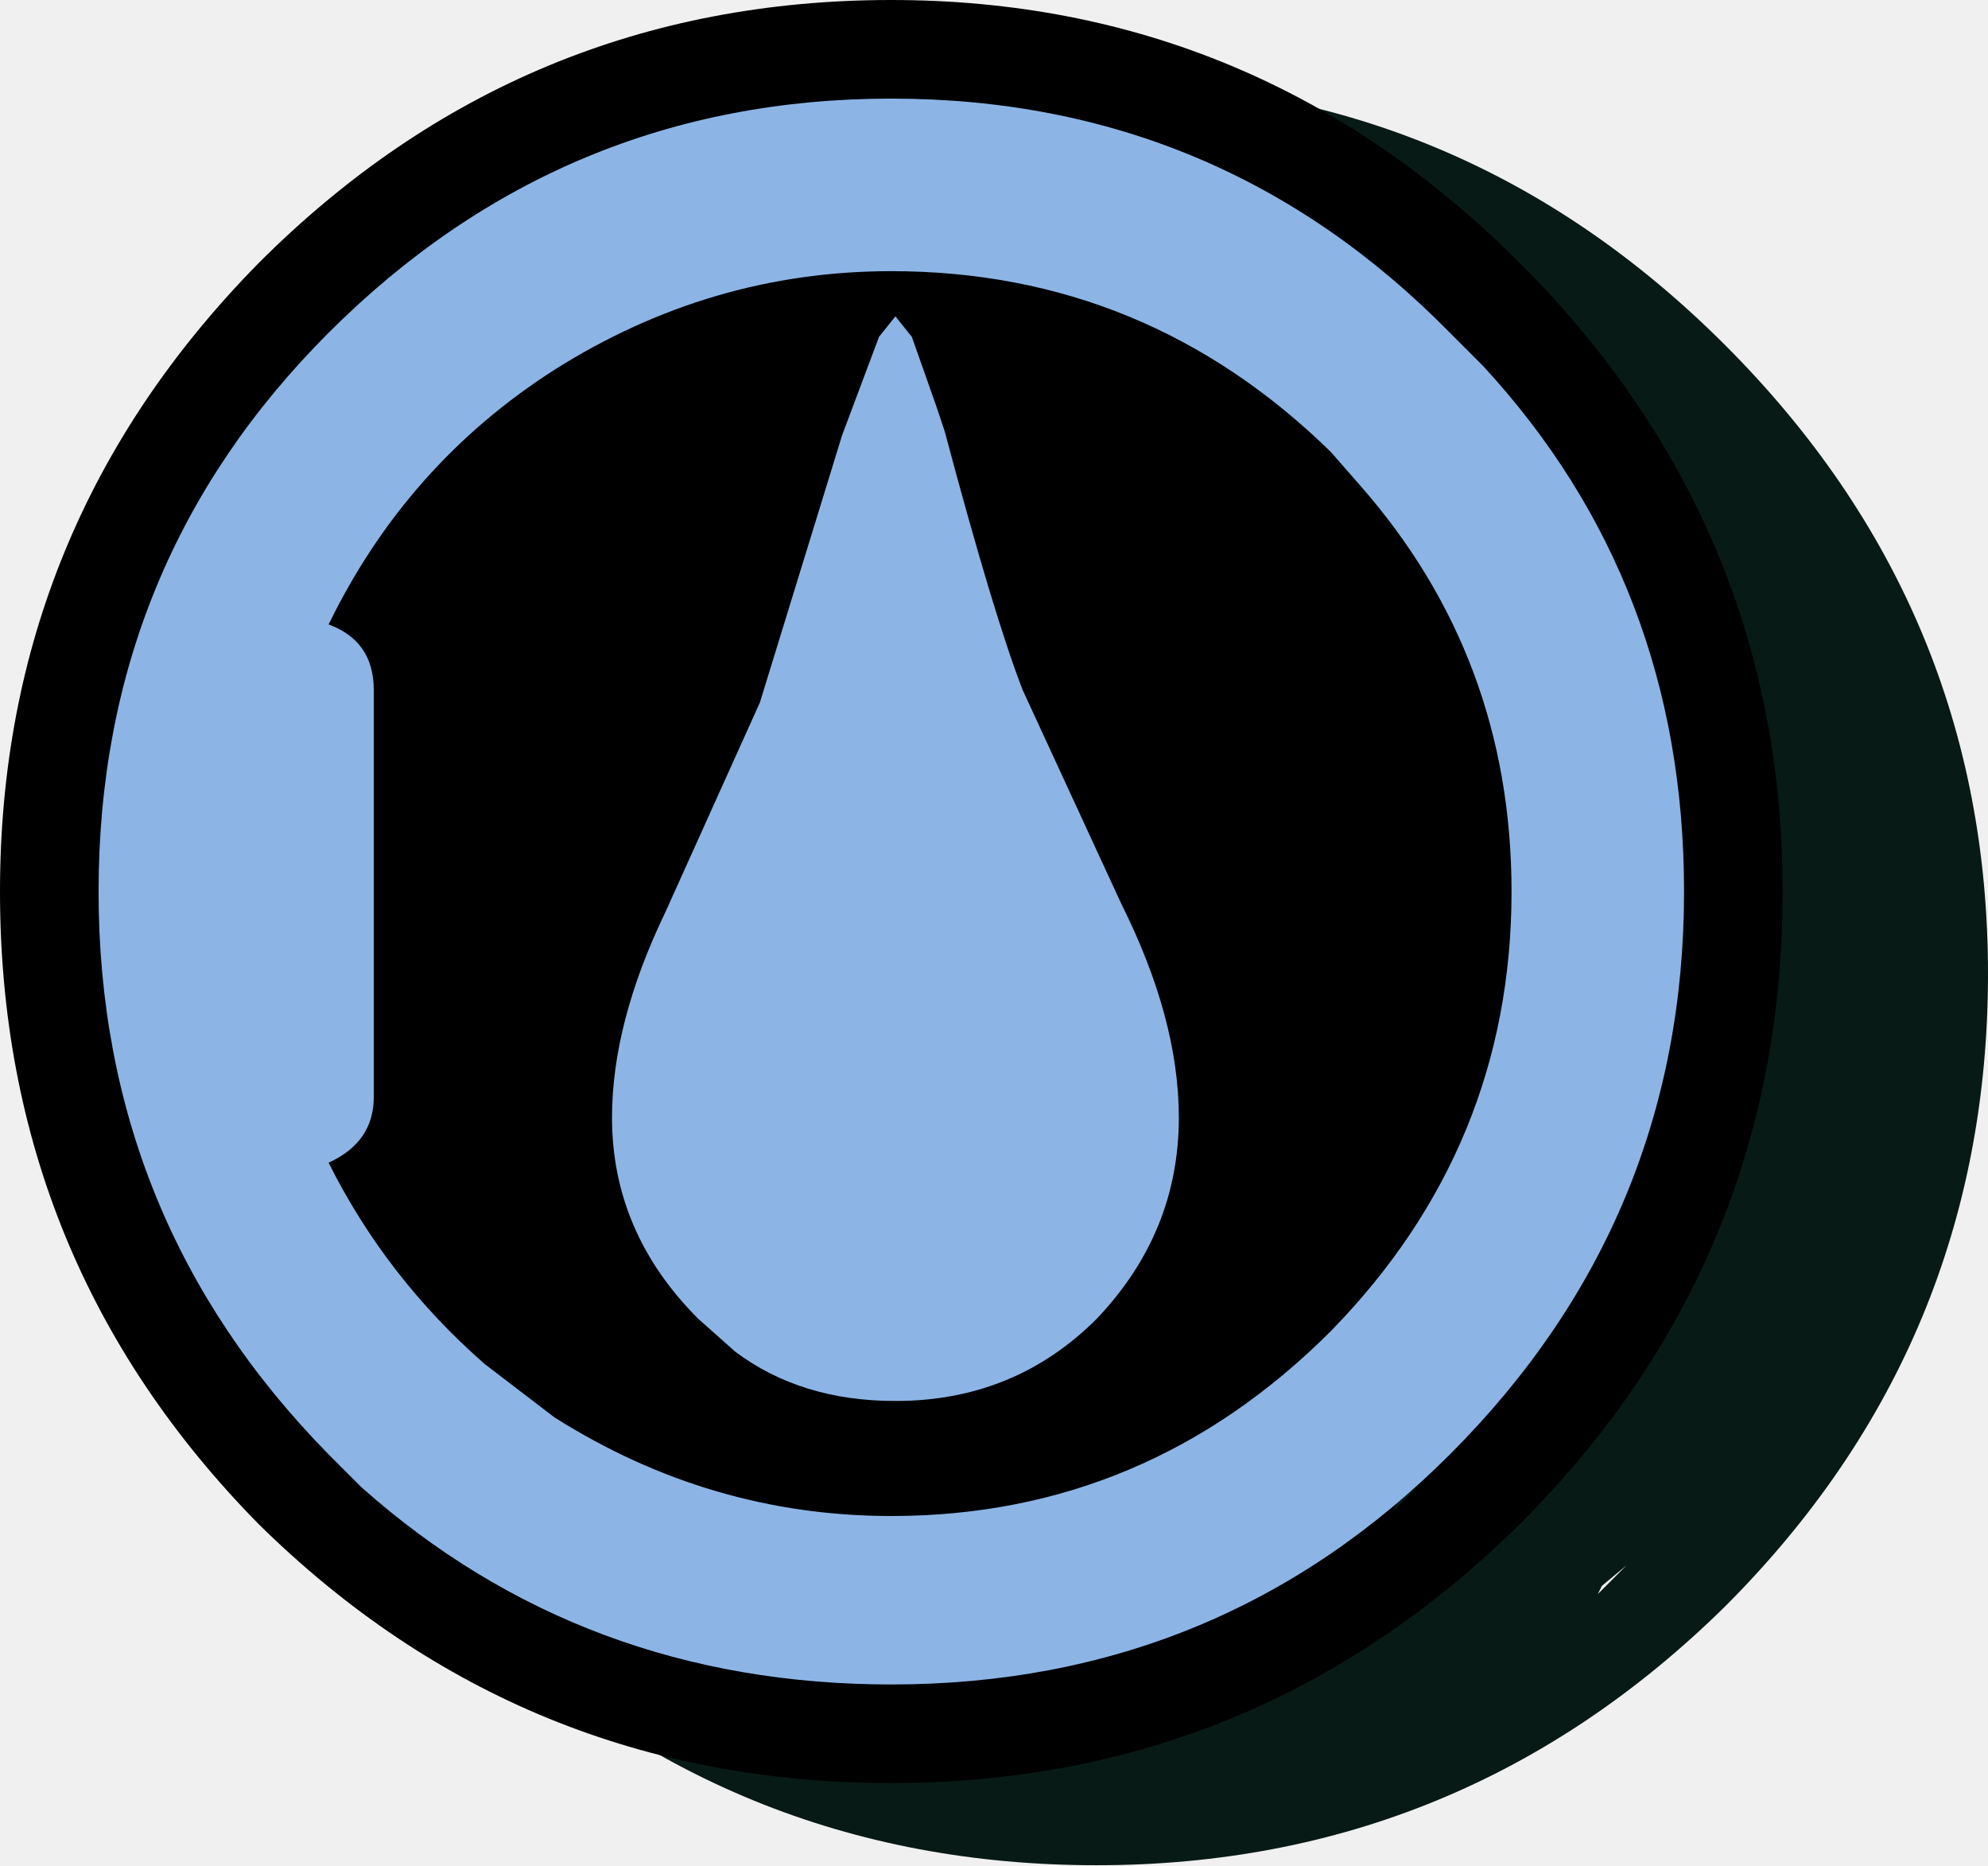
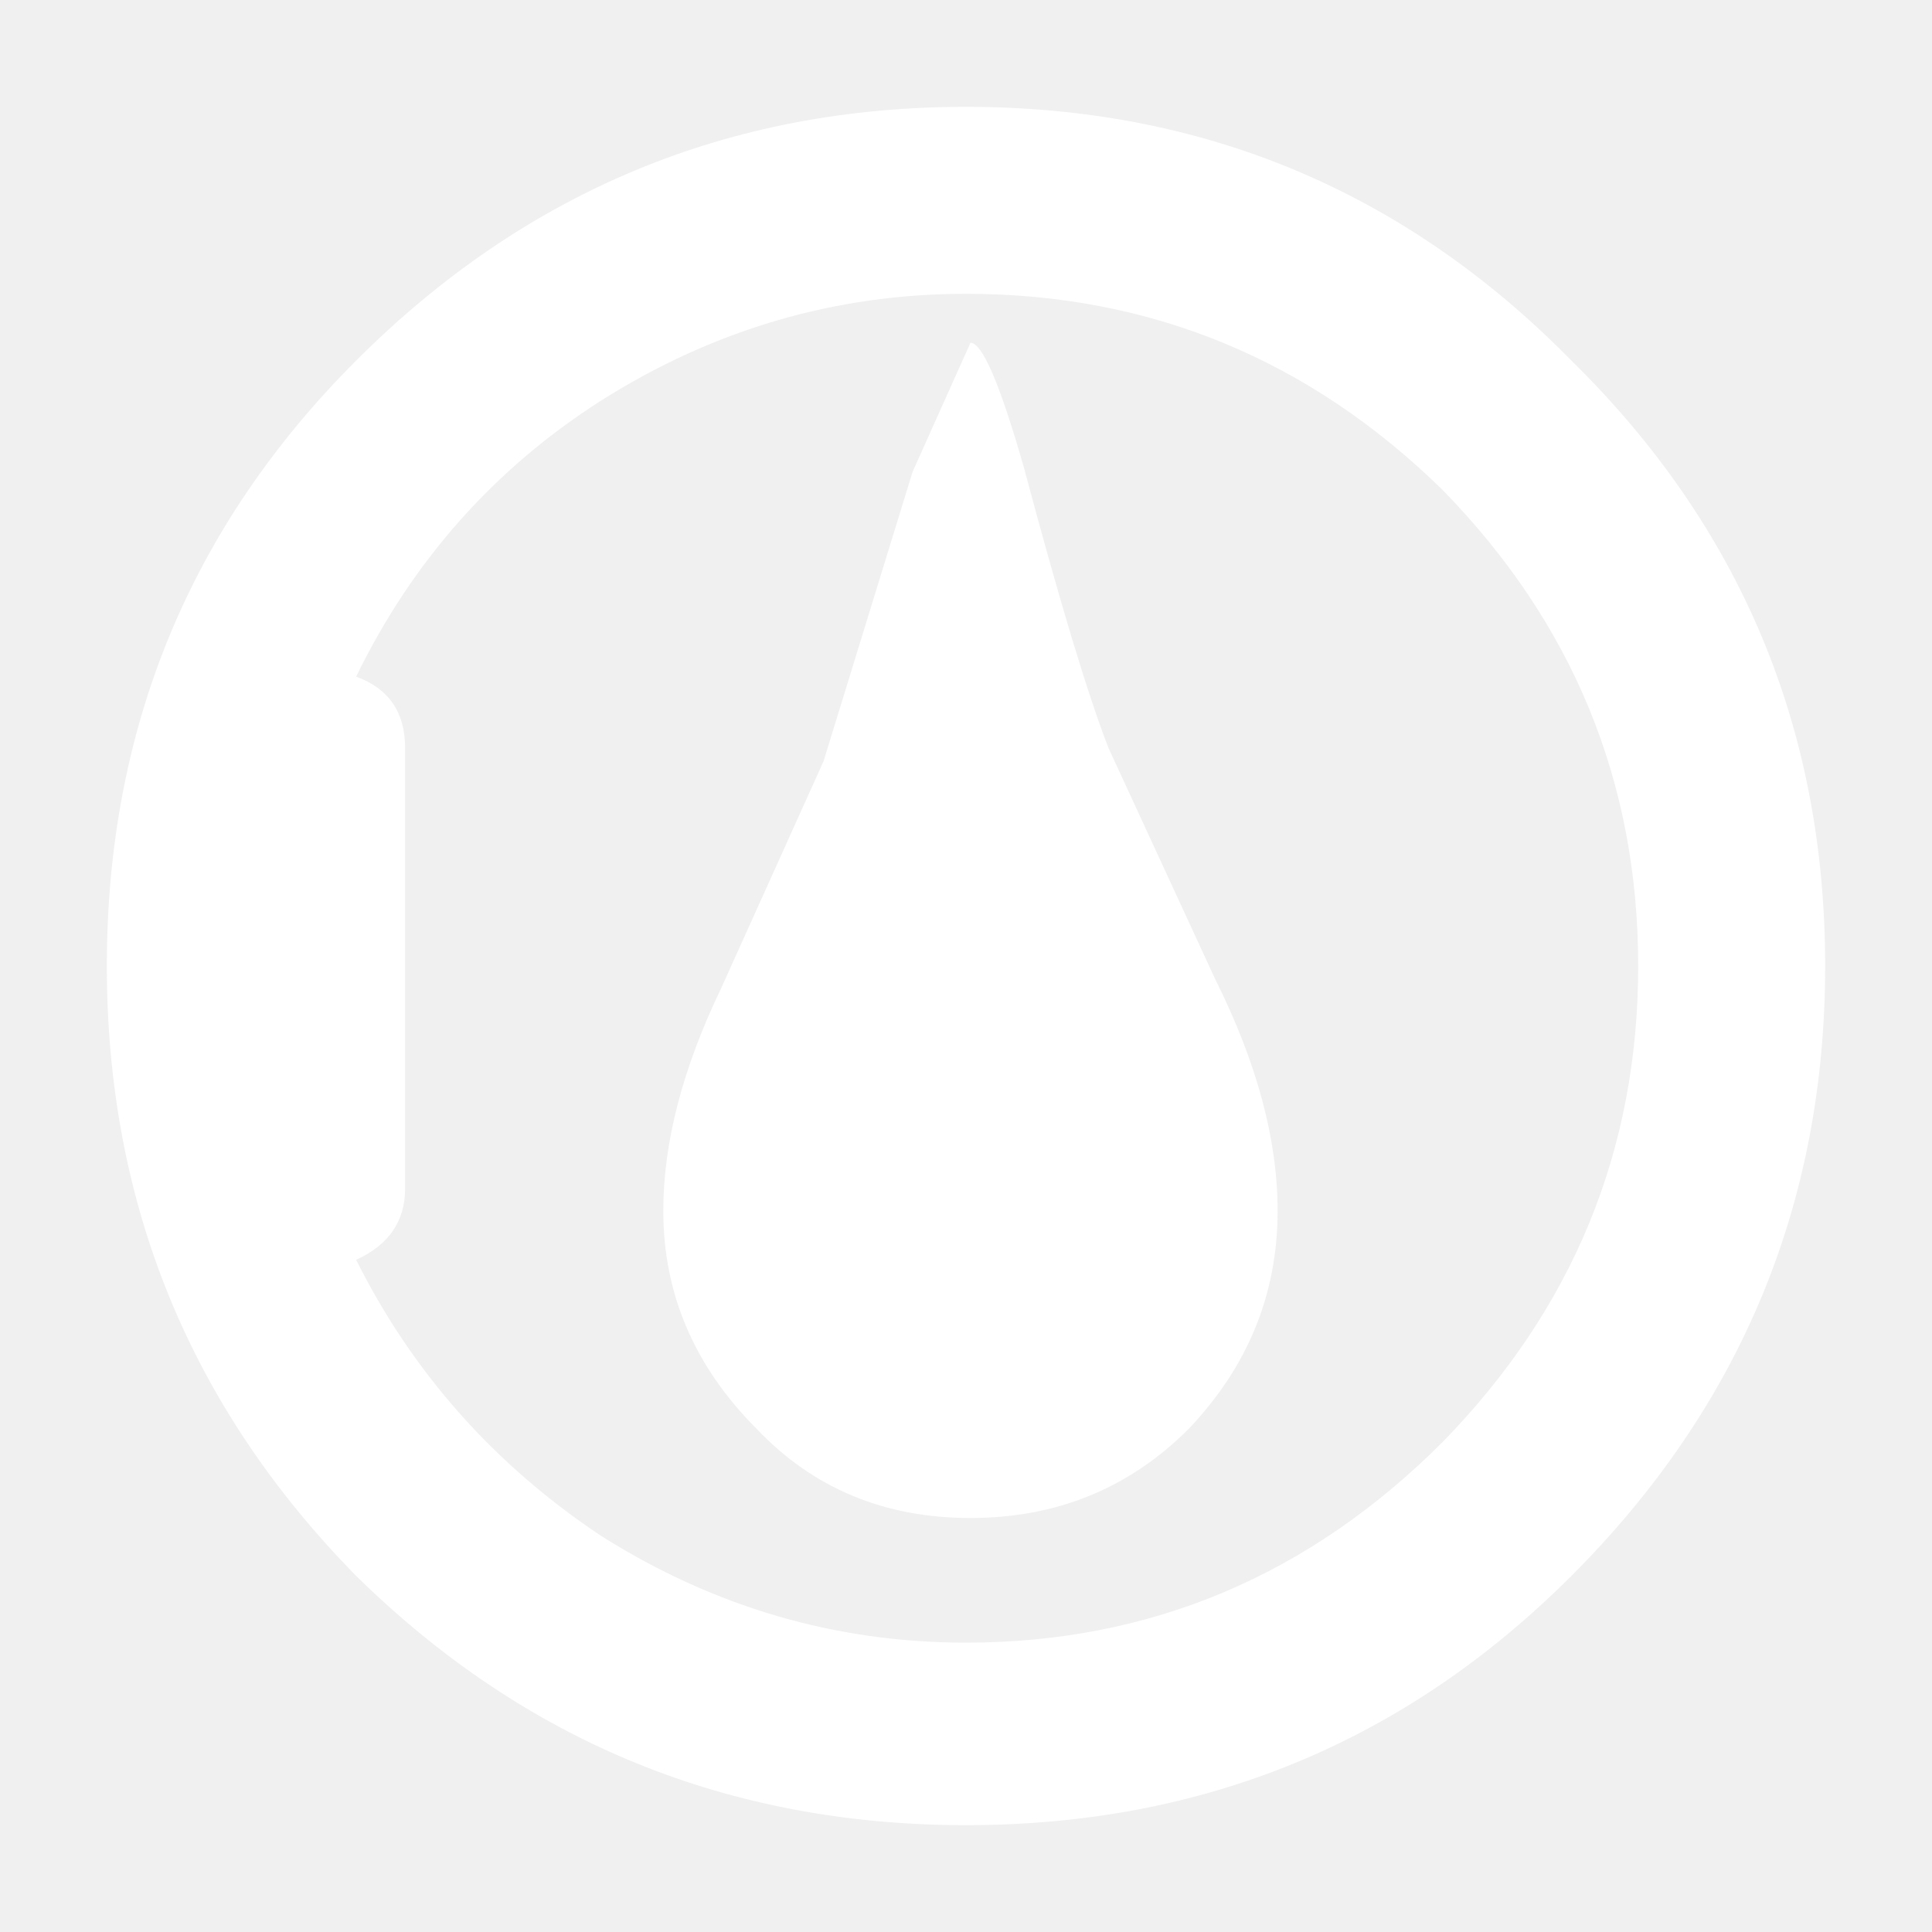
- <svg xmlns="http://www.w3.org/2000/svg" xmlns:xlink="http://www.w3.org/1999/xlink" height="22.7px" width="24.2px">
+ <svg xmlns="http://www.w3.org/2000/svg" xmlns:xlink="http://www.w3.org/1999/xlink" height="21.7px" width="21.7px">
  <g transform="matrix(1.0, 0.0, 0.0, 1.0, 10.85, 10.85)">
-     <use height="22.7" transform="matrix(1.0, 0.0, 0.0, 1.0, -10.85, -10.85)" width="24.2" xlink:href="#shape0" />
+     <use height="19.3" transform="matrix(1.0, 0.0, 0.0, 1.0, -9.65, -9.65)" width="19.3" xlink:href="#shape0" />
  </g>
  <defs>
-     <g id="shape0" transform="matrix(1.0, 0.0, 0.0, 1.0, 10.85, 10.85)">
-       <path d="M2.5 -9.85 Q6.95 -9.85 10.15 -6.65 13.35 -3.45 13.35 1.0 13.35 5.5 10.15 8.7 6.95 11.85 2.5 11.85 -2.0 11.85 -5.2 8.7 -8.35 5.5 -8.35 1.0 -8.35 -3.45 -5.2 -6.65 -2.0 -9.85 2.5 -9.85 M8.65 8.45 L8.6 8.55 8.95 8.2 8.65 8.45" fill="#081a15" fill-rule="evenodd" stroke="none" />
-       <path d="M0.0 -10.85 Q4.45 -10.85 7.65 -7.65 10.85 -4.45 10.85 0.0 10.85 4.5 7.65 7.7 4.45 10.85 0.0 10.85 -4.5 10.85 -7.7 7.7 -10.85 4.5 -10.85 0.0 -10.85 -4.45 -7.7 -7.65 -4.5 -10.85 0.0 -10.85 M6.15 7.45 L6.1 7.55 6.45 7.2 6.15 7.45" fill="#000000" fill-rule="evenodd" stroke="none" />
-       <path d="M6.8 -6.8 L7.2 -6.4 Q9.65 -3.75 9.65 0.0 9.65 4.0 6.8 6.85 4.0 9.65 0.0 9.65 -3.75 9.65 -6.45 7.25 L-6.85 6.85 Q-9.65 4.0 -9.65 0.0 -9.65 -4.0 -6.85 -6.8 -4.0 -9.65 0.0 -9.65 4.0 -9.65 6.8 -6.8 M0.0 -7.55 Q-2.2 -7.55 -4.1 -6.35 -5.9 -5.2 -6.85 -3.25 -6.3 -3.05 -6.3 -2.45 L-6.3 2.5 Q-6.3 3.05 -6.85 3.3 -6.15 4.7 -4.95 5.75 L-4.1 6.4 Q-2.2 7.6 0.0 7.6 3.1 7.6 5.35 5.35 7.55 3.1 7.55 0.0 7.55 -2.85 5.7 -4.95 L5.35 -5.35 Q3.1 -7.55 0.0 -7.55 M1.6 -2.45 L2.8 0.15 Q3.5 1.55 3.5 2.75 3.5 4.15 2.5 5.2 1.5 6.2 0.05 6.2 -1.1 6.2 -1.9 5.6 L-2.35 5.2 Q-3.4 4.15 -3.4 2.75 -3.4 1.6 -2.75 0.25 L-1.6 -2.3 -0.6 -5.55 -0.15 -6.75 0.05 -7.0 0.25 -6.75 0.55 -5.9 0.65 -5.6 Q1.25 -3.35 1.6 -2.45" fill="#8cb5e6" fill-rule="evenodd" stroke="none" />
+     <g id="shape0" transform="matrix(1.0, 0.0, 0.0, 1.0, 9.65, 9.65)">
+       <path d="M0.0 -7.55 Q-2.2 -7.55 -4.1 -6.35 -5.9 -5.2 -6.85 -3.25 -6.3 -3.05 -6.3 -2.45 L-6.3 2.5 Q-6.3 3.05 -6.85 3.3 -5.9 5.2 -4.1 6.4 -2.2 7.6 0.0 7.6 3.1 7.6 5.35 5.35 7.55 3.1 7.55 0.0 7.55 -3.1 5.35 -5.35 3.1 -7.55 0.0 -7.55 M1.6 -2.45 L2.8 0.15 Q3.5 1.55 3.5 2.75 3.5 4.15 2.5 5.2 1.5 6.2 0.05 6.2 -1.4 6.2 -2.35 5.2 -3.4 4.15 -3.4 2.75 -3.4 1.6 -2.75 0.25 L-1.6 -2.3 -0.6 -5.55 0.05 -7.0 Q0.25 -7.0 0.65 -5.6 1.25 -3.35 1.6 -2.45 M6.8 -6.8 Q9.65 -4.0 9.65 0.0 9.65 4.0 6.8 6.85 4.0 9.65 0.0 9.65 -4.0 9.65 -6.85 6.85 -9.65 4.0 -9.65 0.0 -9.65 -4.0 -6.85 -6.8 -4.0 -9.65 0.0 -9.65 4.0 -9.65 6.8 -6.8" fill="#ffffff" fill-rule="evenodd" stroke="none" />
    </g>
  </defs>
</svg>
